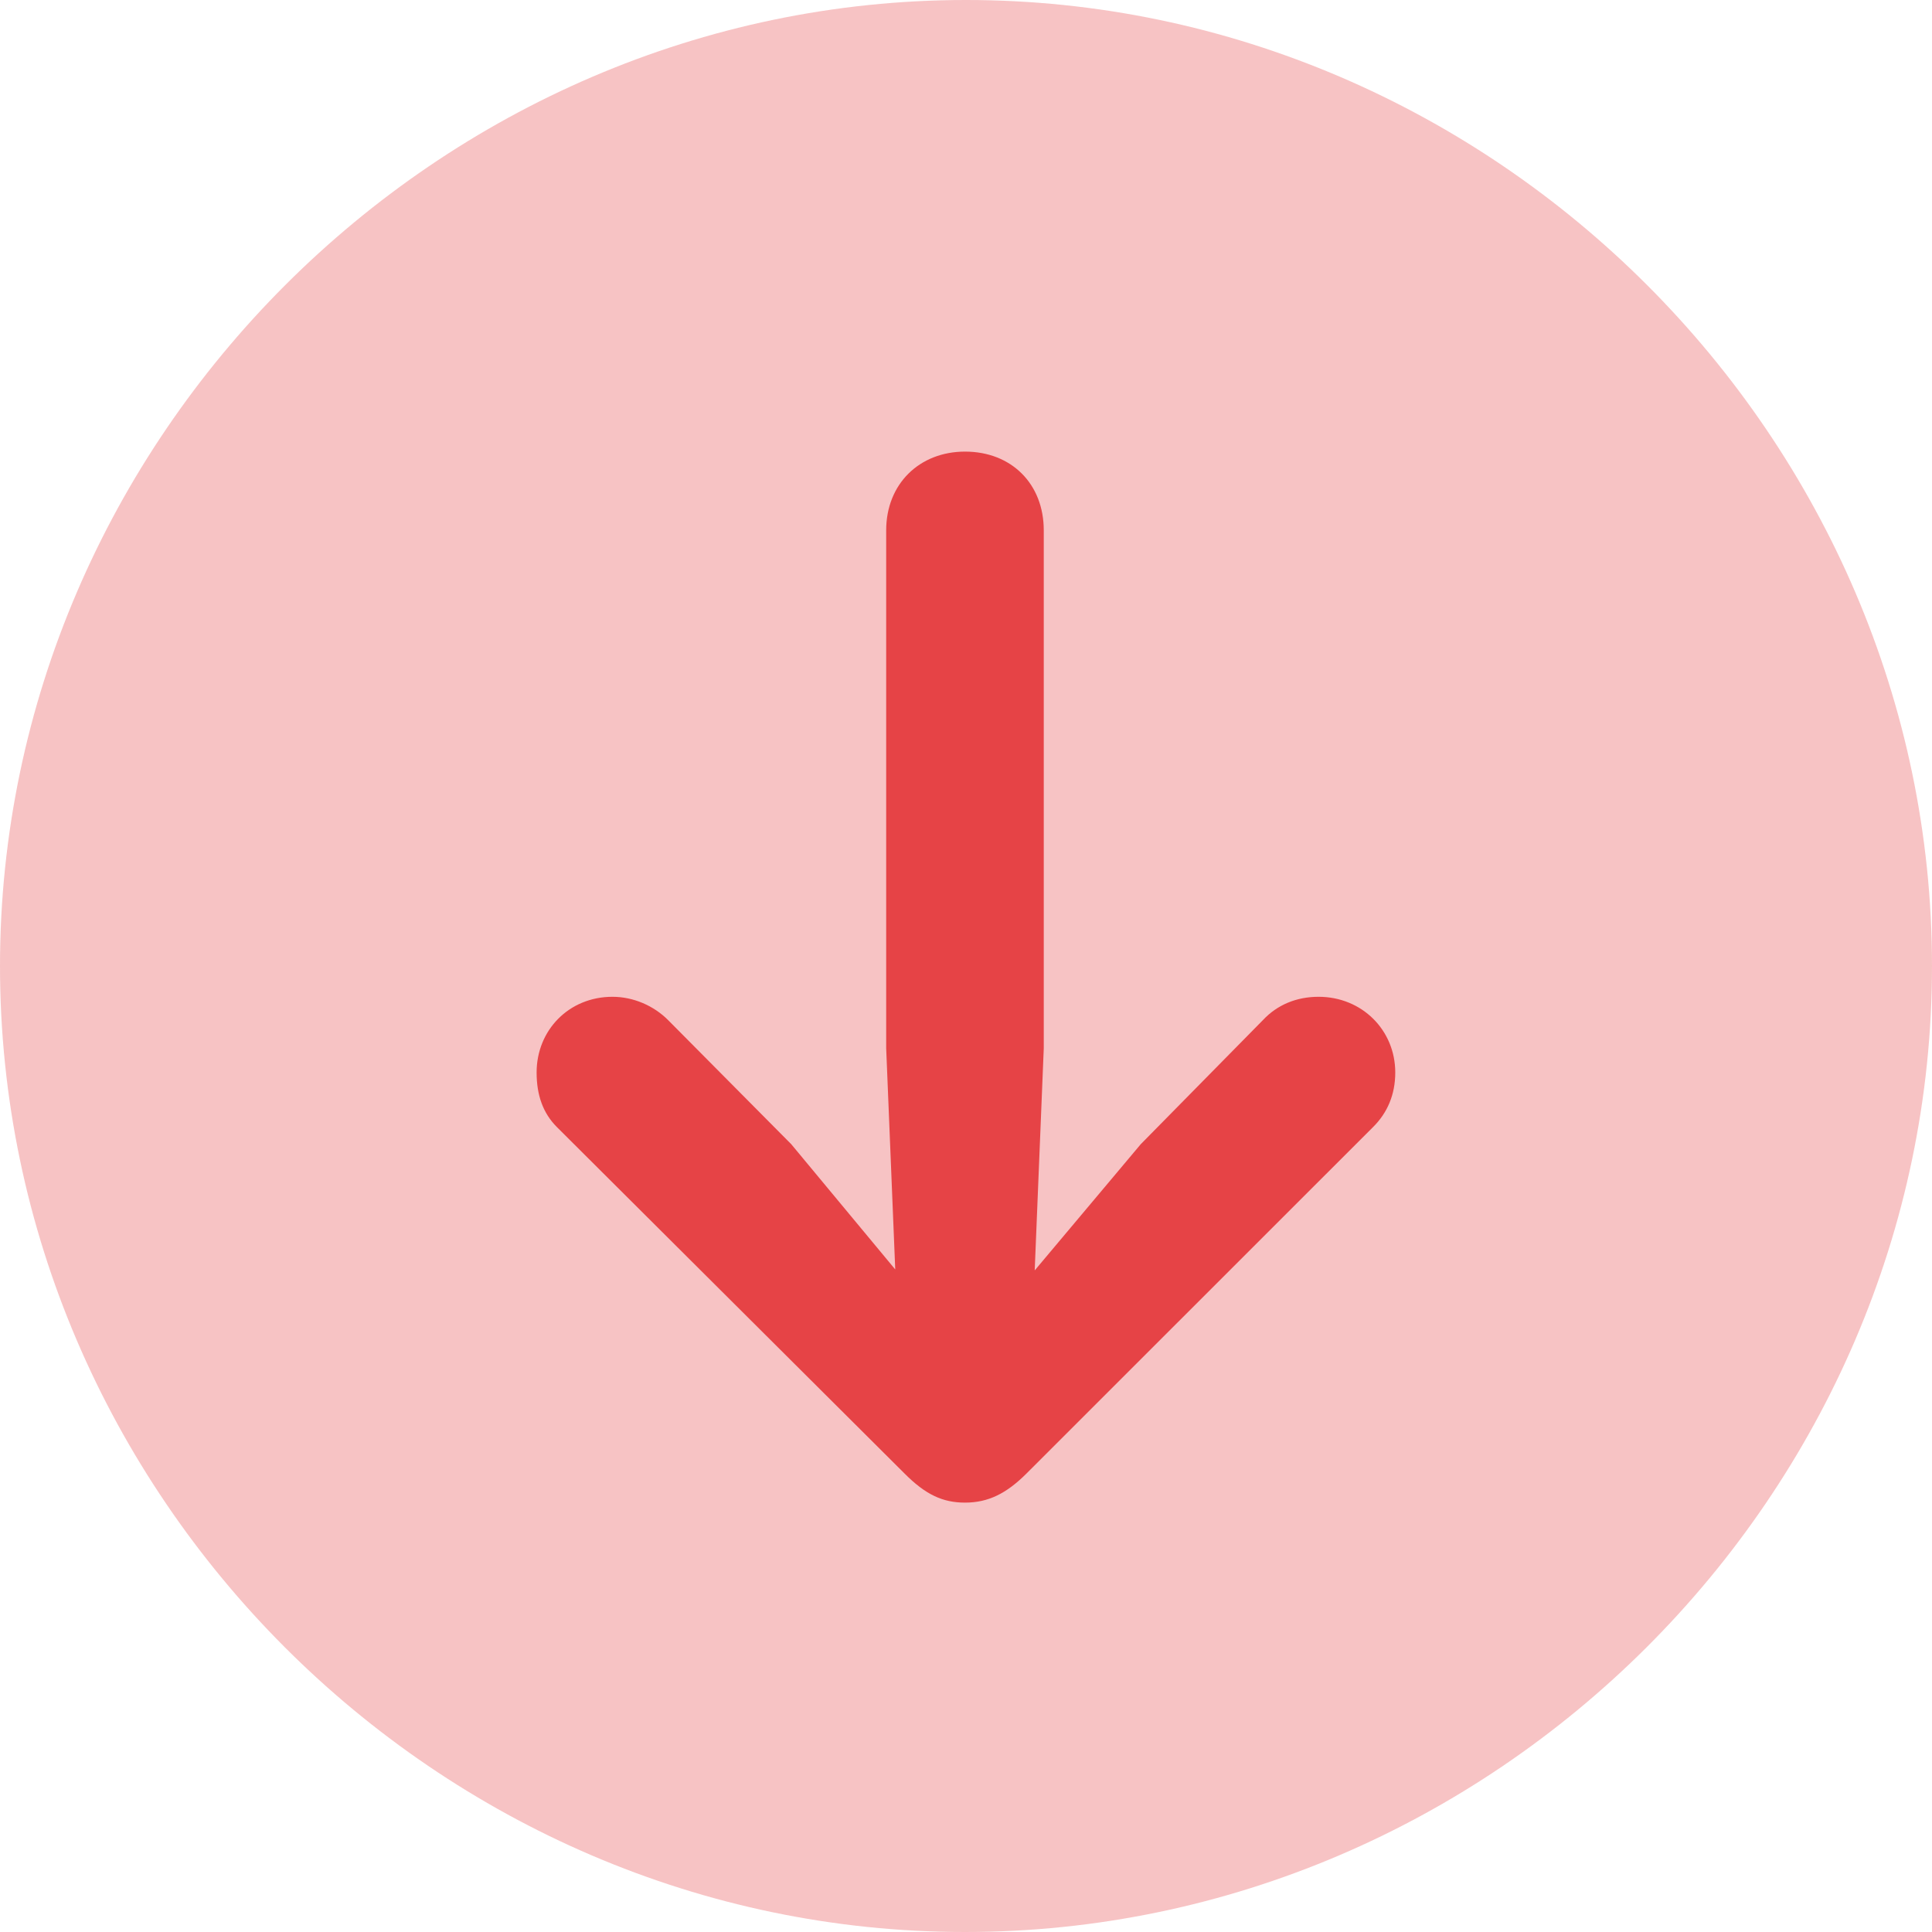
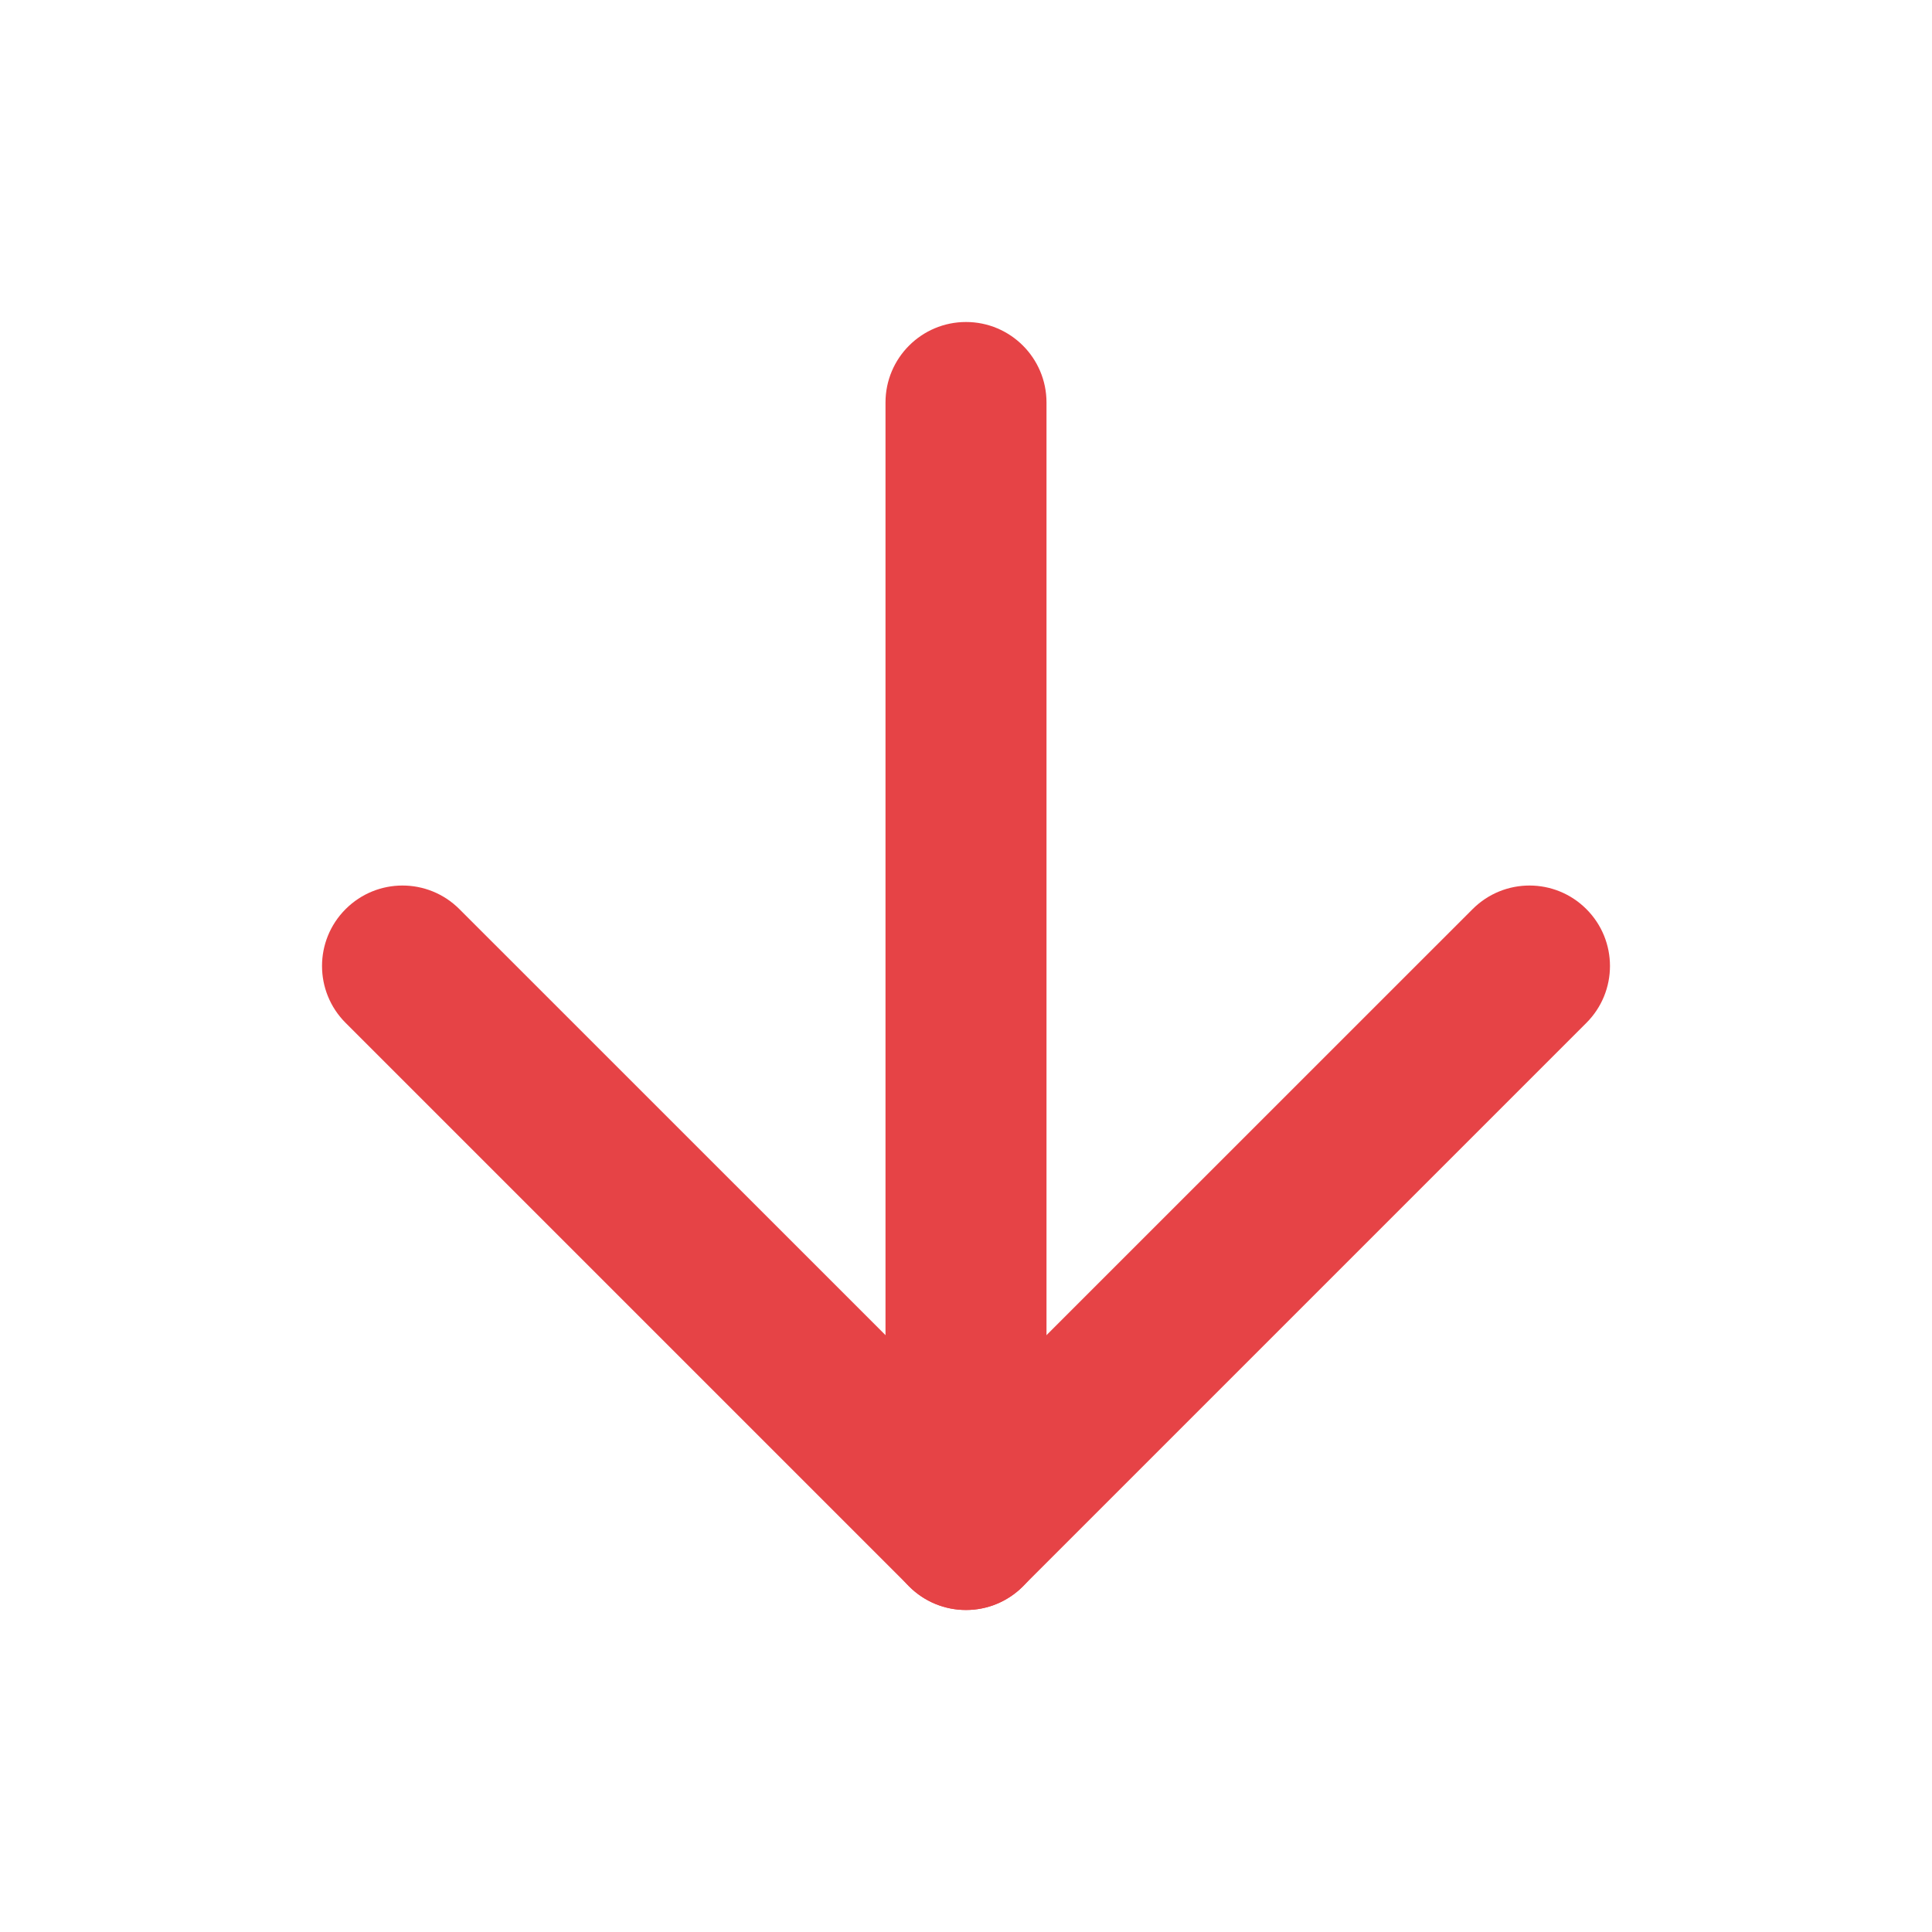
- <svg xmlns="http://www.w3.org/2000/svg" width="16" height="16" viewBox="0 0 16 16" fill="none">
-   <path d="M8 0C12.377 0 16 3.631 16 8C16 12.377 12.369 16 7.992 16C3.624 16 0 12.377 0 8C0 3.631 3.631 0 8 0Z" fill="#E64346" fill-opacity="0.32" />
-   <path d="M7.992 3.74C7.615 3.74 7.339 4.007 7.339 4.392V8.682L7.414 10.513L6.553 9.476L5.532 8.447C5.415 8.33 5.247 8.255 5.072 8.255C4.712 8.255 4.444 8.531 4.444 8.882C4.444 9.066 4.495 9.217 4.612 9.334L7.49 12.202C7.665 12.378 7.807 12.444 7.992 12.444C8.184 12.444 8.335 12.369 8.502 12.202L11.371 9.334C11.489 9.217 11.555 9.066 11.555 8.882C11.555 8.531 11.279 8.255 10.92 8.255C10.736 8.255 10.577 8.322 10.46 8.447L9.447 9.476L8.569 10.521L8.644 8.682V4.392C8.644 4.007 8.376 3.74 7.992 3.74Z" fill="#E64346" />
+ <svg xmlns="http://www.w3.org/2000/svg" width="18" height="18" viewBox="0 0 18 18" fill="none">
+   <path fill-rule="evenodd" clip-rule="evenodd" d="M8.47 14.78C8.763 15.073 9.237 15.073 9.53 14.78L14.78 9.53C15.073 9.237 15.073 8.763 14.78 8.47C14.487 8.177 14.013 8.177 13.72 8.47L9 13.189L4.28 8.47C3.987 8.177 3.513 8.177 3.22 8.47C2.927 8.763 2.927 9.237 3.22 9.53L8.47 14.78Z" fill="#E64346" />
+   <path fill-rule="evenodd" clip-rule="evenodd" d="M9 15C9.414 15 9.75 14.664 9.75 14.25V3.75C9.75 3.336 9.414 3 9 3C8.586 3 8.25 3.336 8.25 3.75V14.25C8.25 14.664 8.586 15 9 15Z" fill="#E64346" />
</svg>
